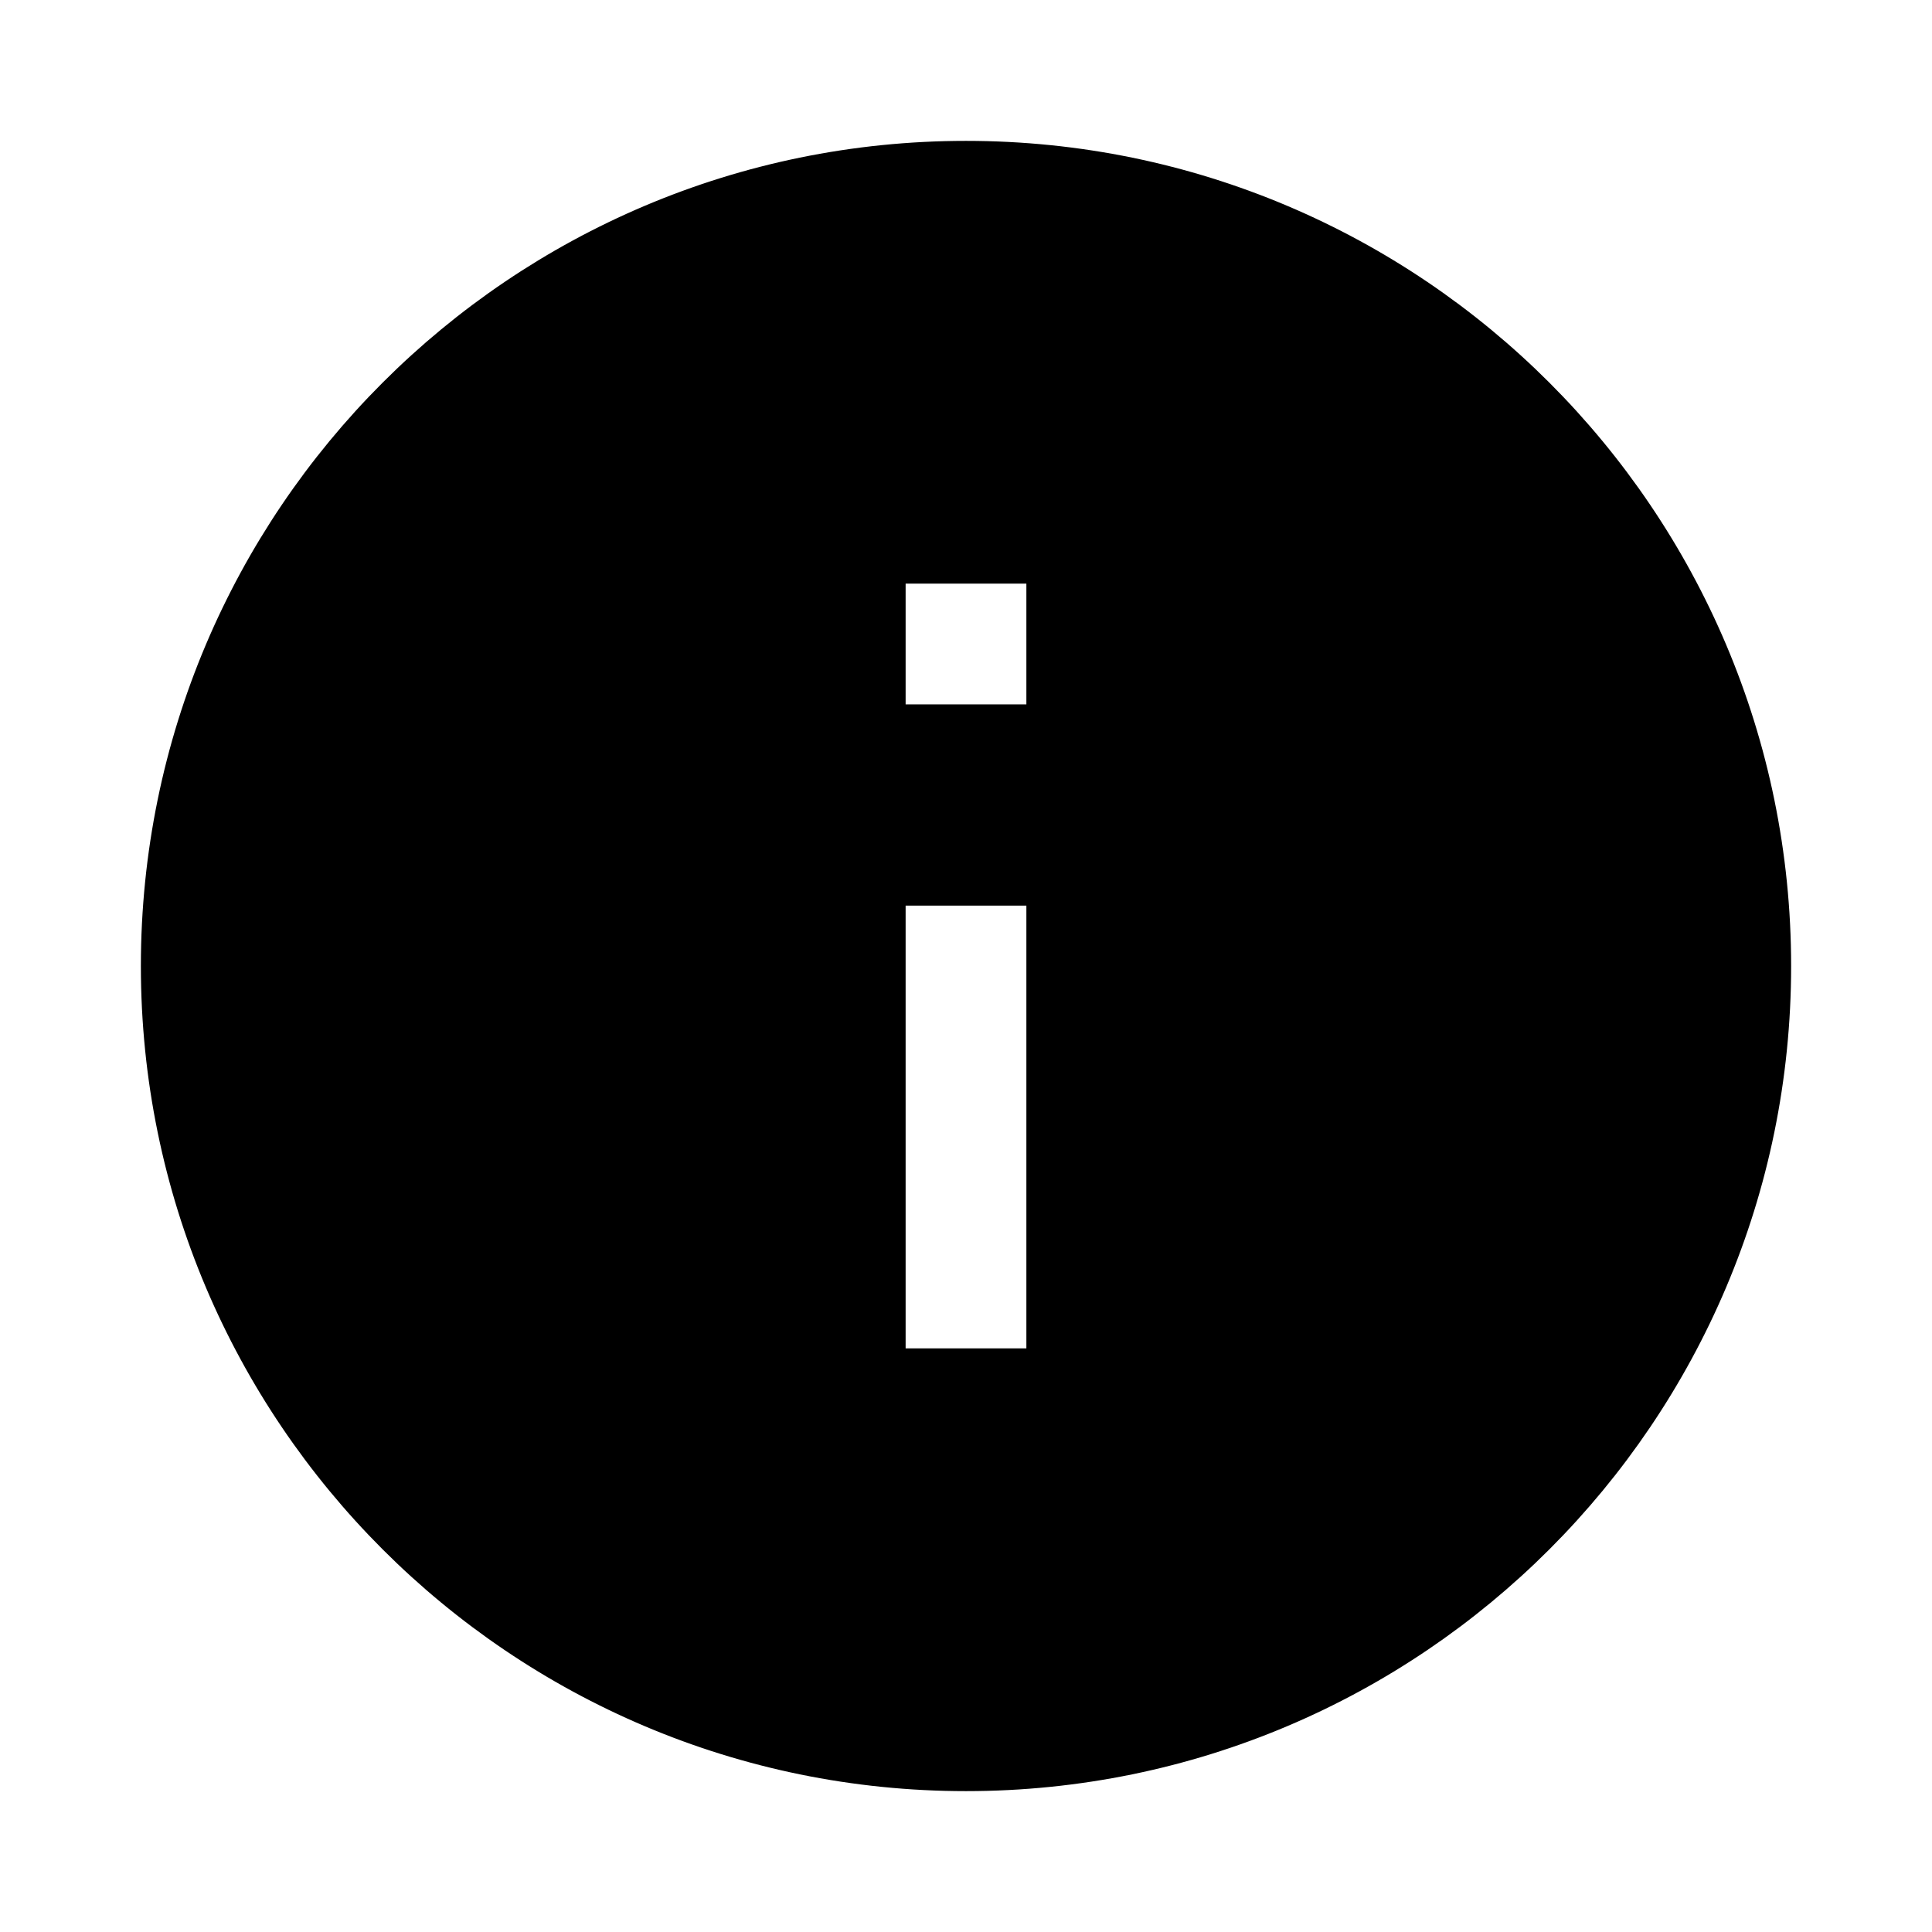
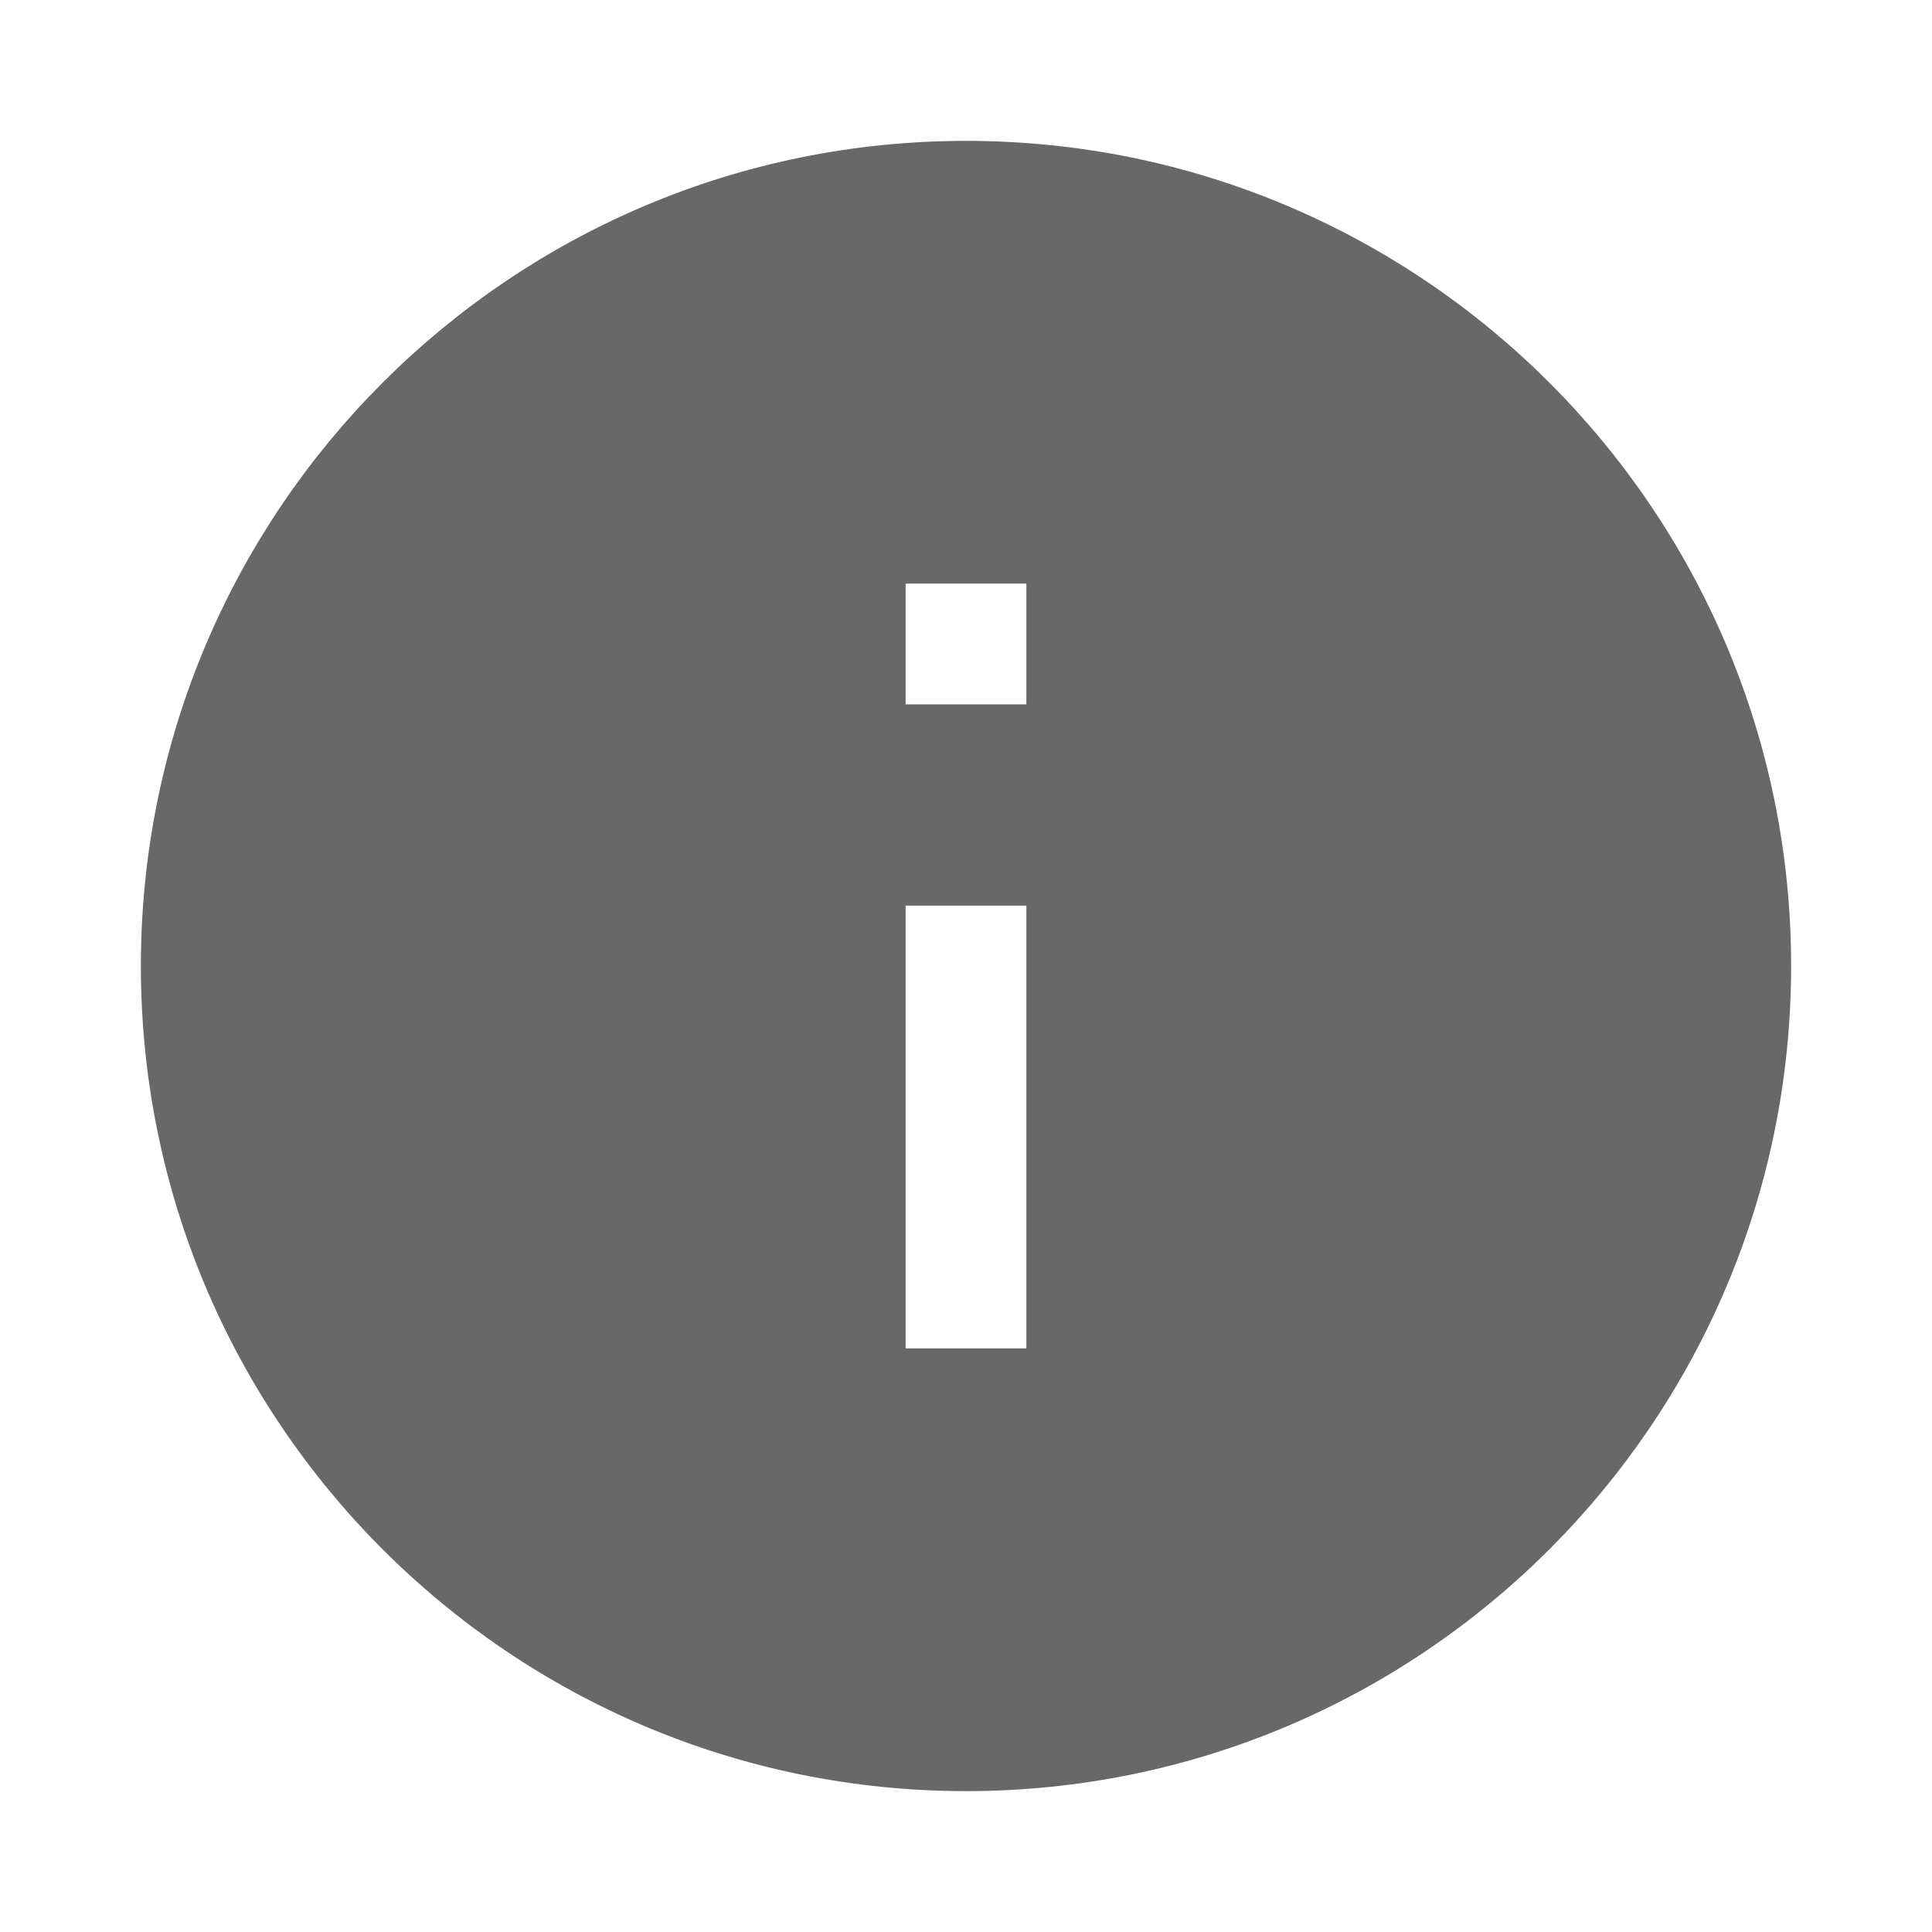
<svg xmlns="http://www.w3.org/2000/svg" width="24px" height="24px" viewBox="0 0 24 24" version="1.1">
  <g stroke="none" stroke-width="1" fill="none" fill-rule="evenodd">
-     <path d="M12,2 C6.48,2 2,6.48 2,12 C2,17.52 6.48,22 12,22 C17.52,22 22,17.52 22,12 C22,6.48 17.52,2 12,2 Z M13,17 L11,17 L11,11 L13,11 L13,17 Z M13,9 L11,9 L11,7 L13,7 L13,9 Z" fill="currentColor" fill-rule="nonzero" stroke="currentColor" stroke-width="0.5" />
+     <path d="M12,2 C6.48,2 2,6.48 2,12 C2,17.52 6.48,22 12,22 C17.52,22 22,17.52 22,12 C22,6.48 17.52,2 12,2 Z M13,17 L11,17 L11,11 L13,11 L13,17 Z M13,9 L11,9 L11,7 L13,7 L13,9 Z" fill="#686868" fill-rule="nonzero" stroke="#686868" stroke-width="0.5" />
  </g>
</svg>
